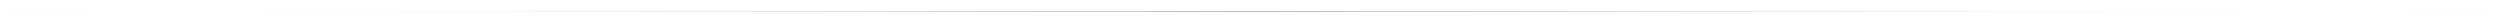
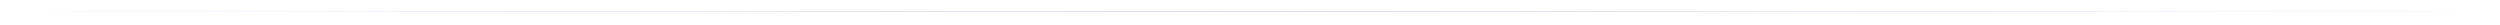
<svg xmlns="http://www.w3.org/2000/svg" width="100%" height="10" viewBox="0 0 1000 10" preserveAspectRatio="none">
  <defs>
    <filter id="glow" x="-50%" y="-50%" width="200%" height="200%">
      <feGaussianBlur stdDeviation="1" result="blur" />
      <feComposite in="SourceGraphic" in2="blur" operator="over" />
    </filter>
    <linearGradient id="dividerGradient" x1="0%" y1="50%" x2="100%" y2="50%">
-       <stop offset="0%" stop-color="#000" stop-opacity="0" />
-       <stop offset="5%" stop-color="#fff" stop-opacity="0.2" />
-       <stop offset="50%" stop-color="#000" stop-opacity="1" />
-       <stop offset="95%" stop-color="#fff" stop-opacity="0.2" />
-       <stop offset="100%" stop-color="#000" stop-opacity="0" />
+       <stop offset="0%" stop-color="#8b5cf6" stop-opacity="0" />
+       <stop offset="5%" stop-color="#8b5cf6" stop-opacity="0.2" />
+       <stop offset="50%" stop-color="#8b5cf6" stop-opacity="1" />
+       <stop offset="95%" stop-color="#8b5cf6" stop-opacity="0.2" />
+       <stop offset="100%" stop-color="#8b5cf6" stop-opacity="0" />
    </linearGradient>
  </defs>
  <rect x="0" y="4.5" width="100%" height="0.1" fill="url(#dividerGradient)" filter="url(#glow)" />
</svg>
